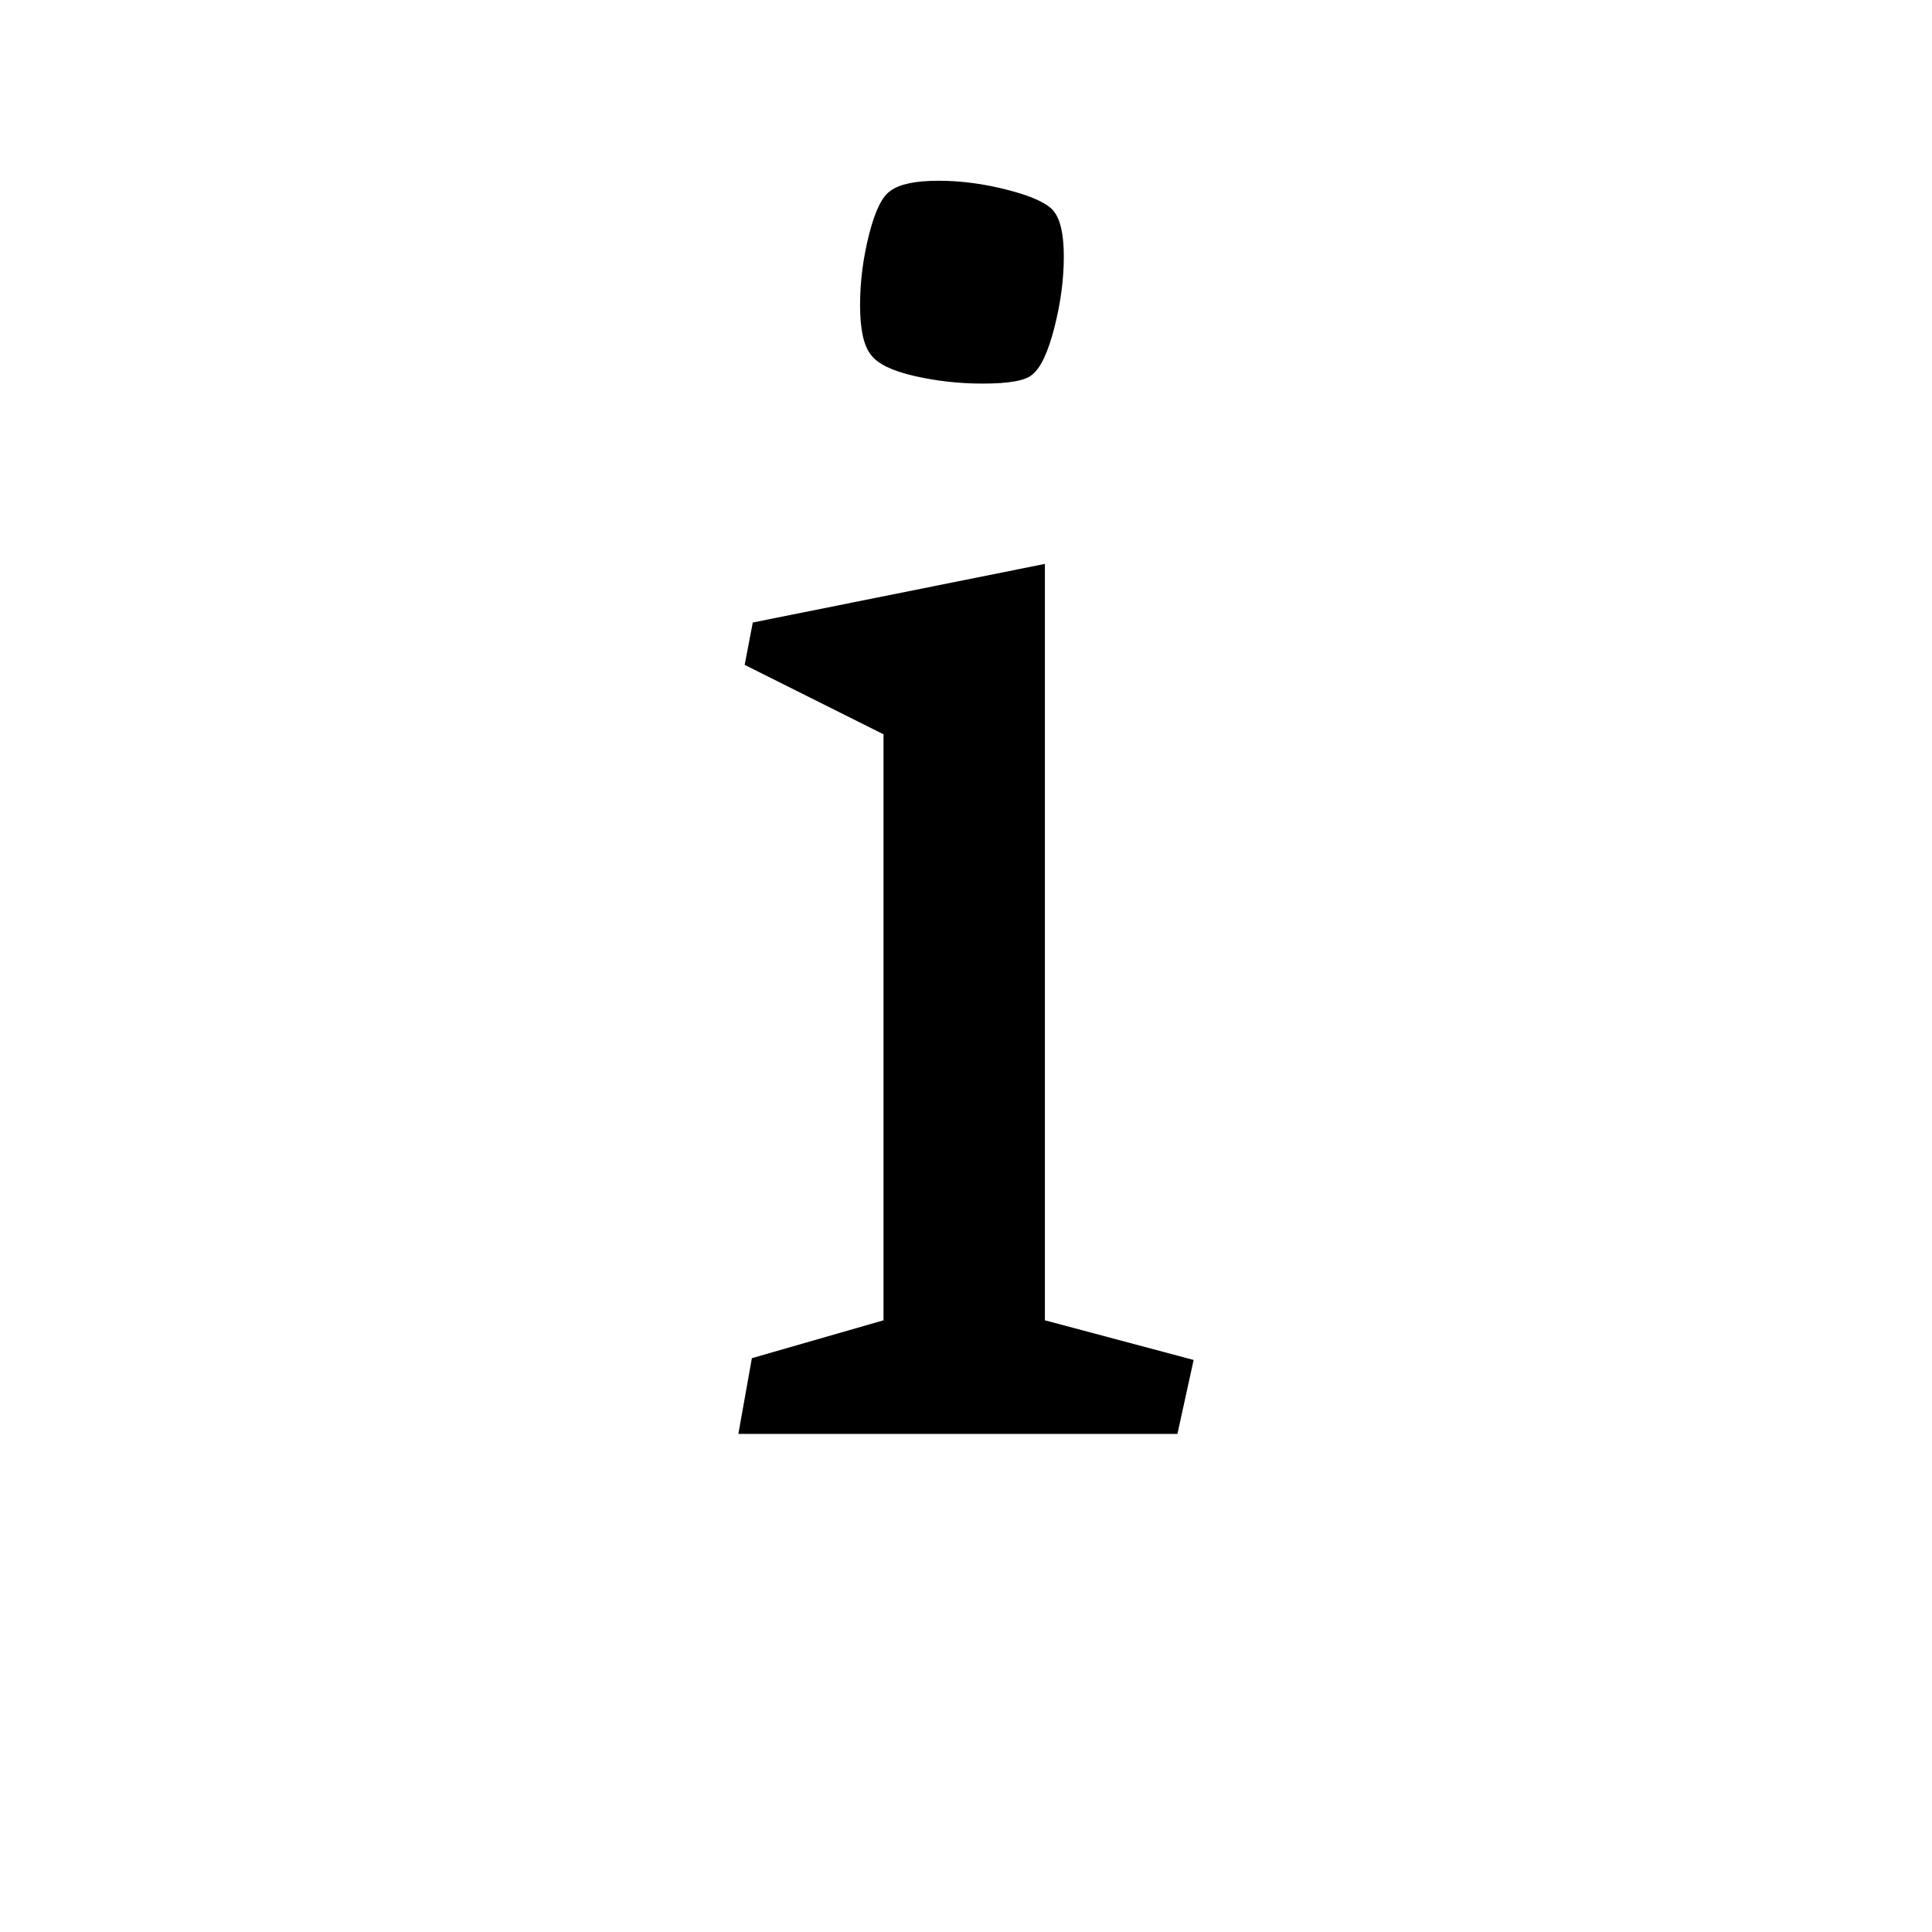
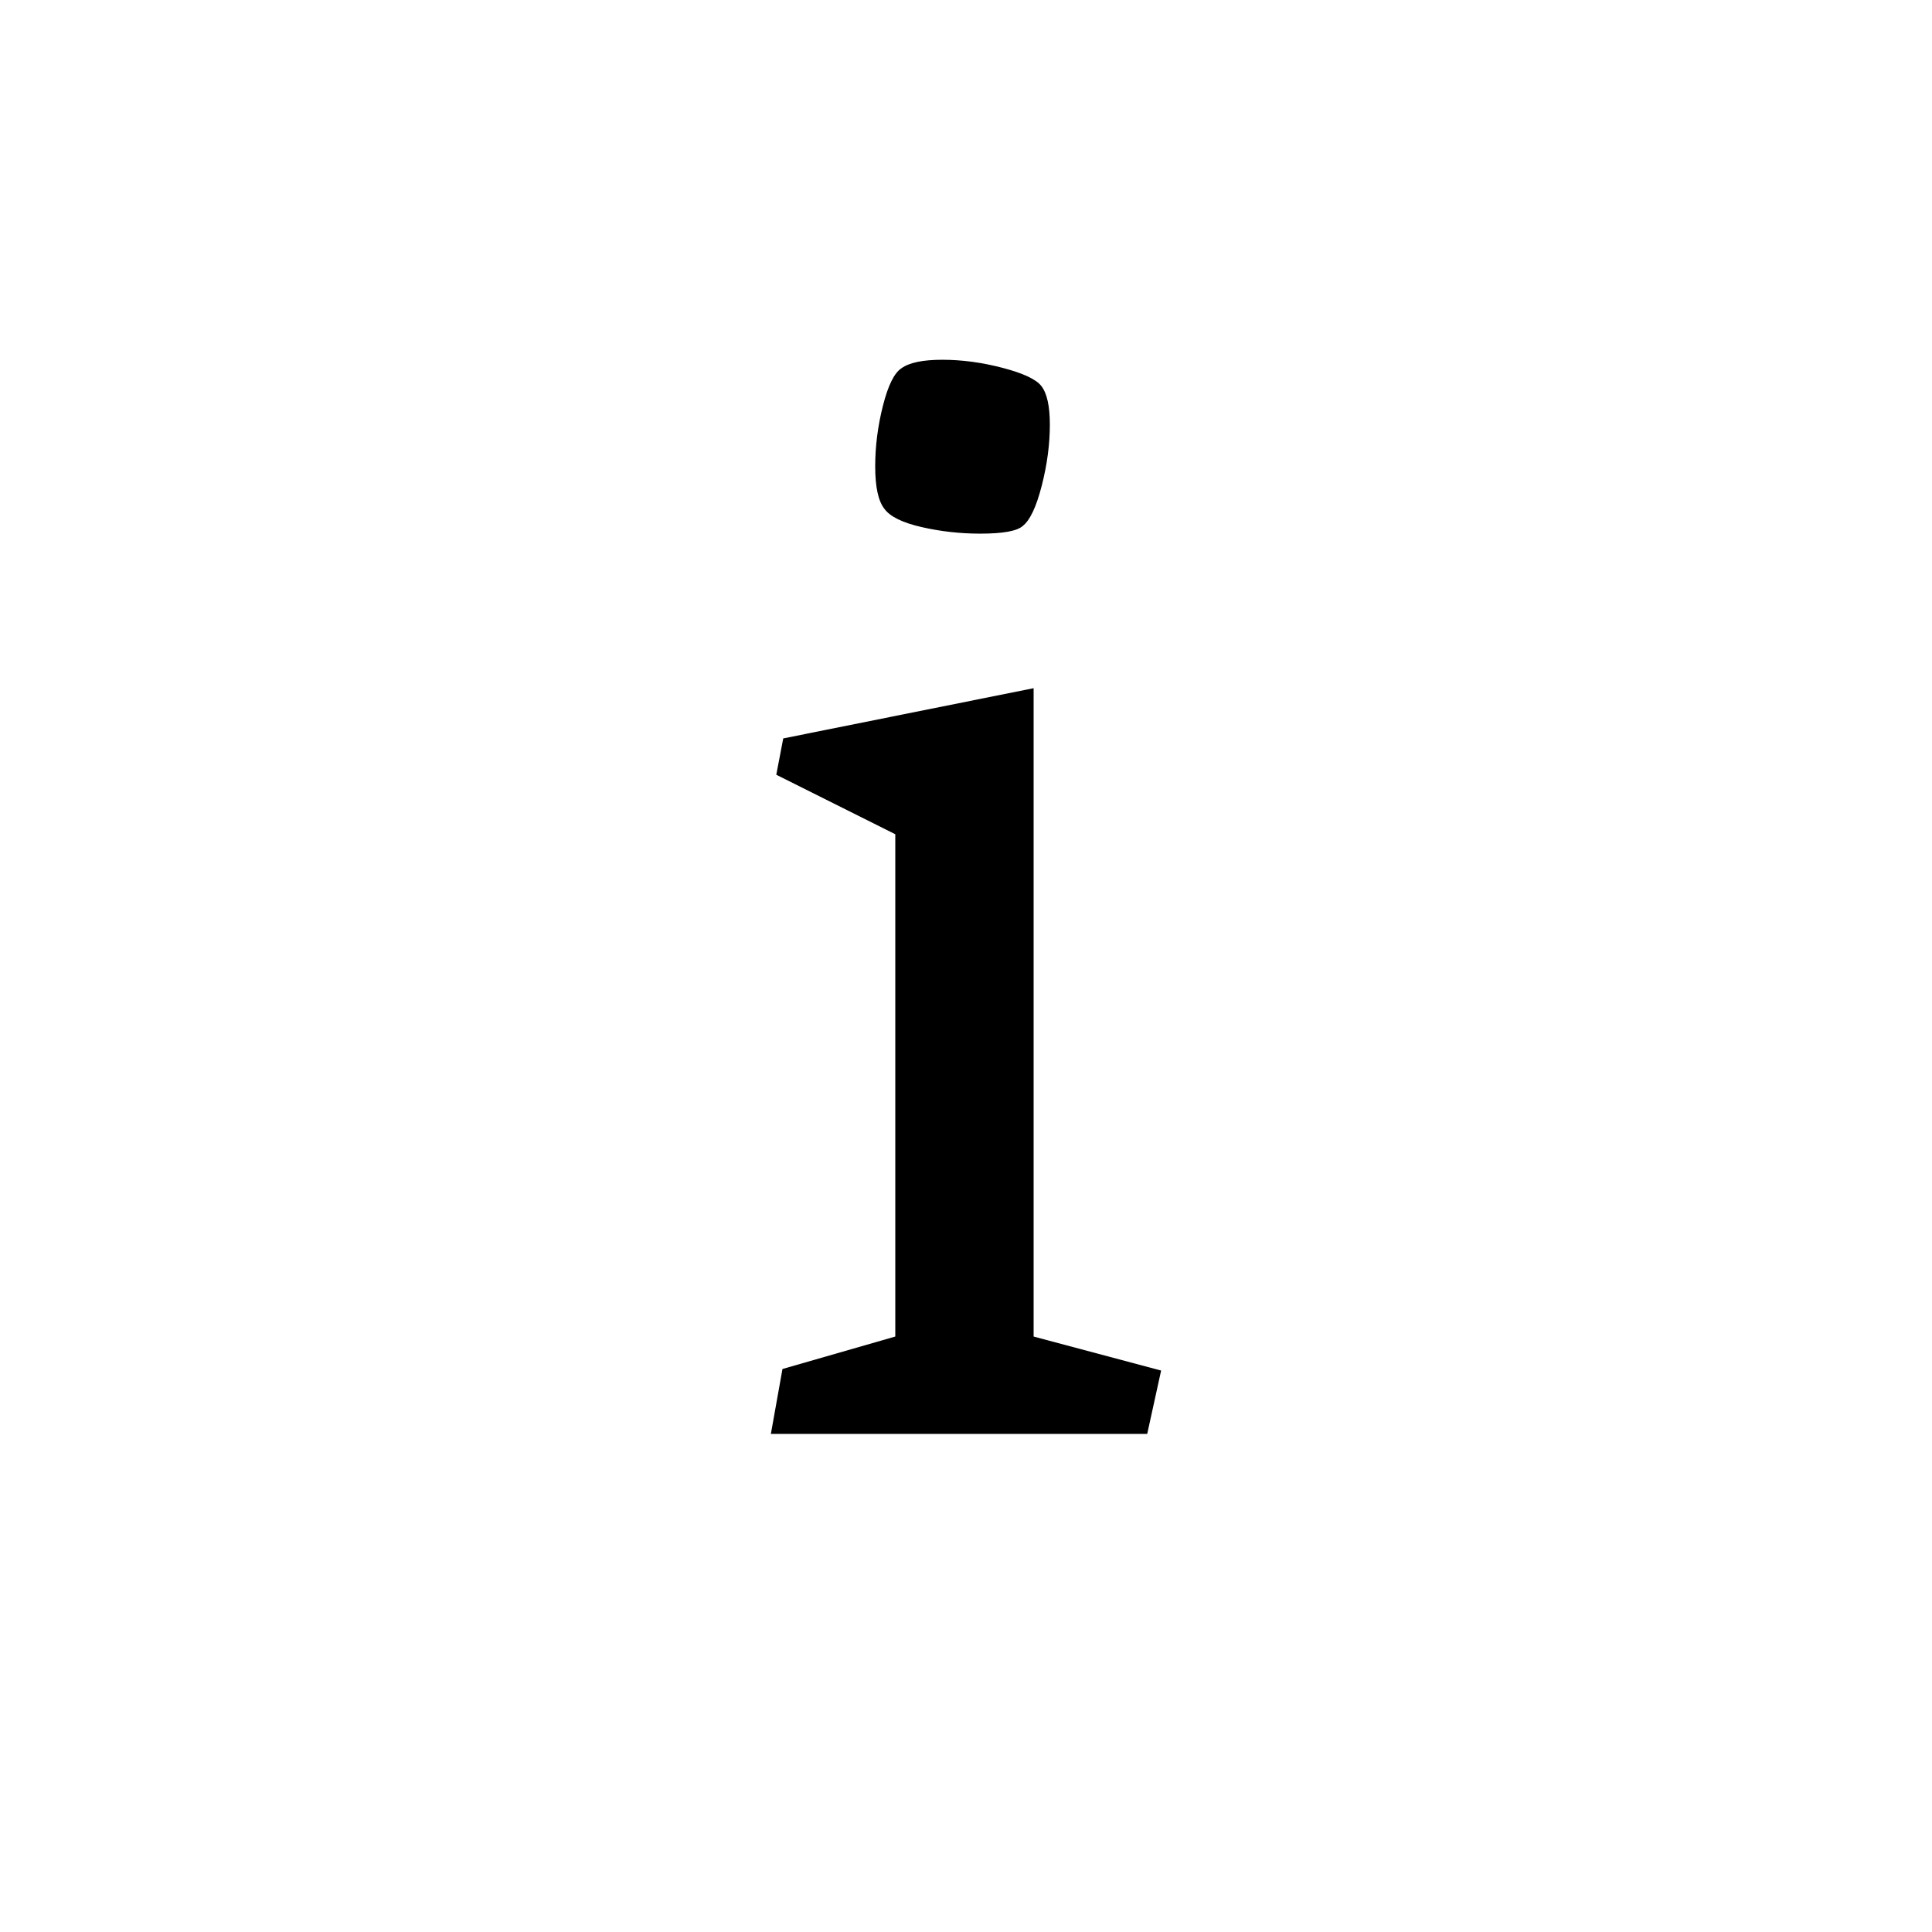
<svg xmlns="http://www.w3.org/2000/svg" height="512" width="512">
  <style>
path { fill: black; fill-rule: nonzero; }
</style>
-   <g transform="translate(8 8) scale(0.238921) translate(731.5 1557) scale(1 -1)">
+   <g transform="translate(8 8) scale(0.2047894) translate(904.5 1816.5) scale(1 -1)">
    <path d="M380,1175 q-11,-10,-55,-10 q-39,0,-76,8.5 q-37,8.5,-48,23.5 q-12,15,-12,55 q0,39,10,78.5 q10,39.5,24,48.5 q15,11,53,11 q38,0,78,-10.5 q40,-10.5,50,-23.5 q11,-14,11,-50 q0,-38,-10.5,-79 q-10.5,-41,-24.5,-52 z M215,126 l0,650 l-154,77 l9,47 l324,65 l0,-839 l165,-44 l-18,-82 l-487,0 l15,84 l146,42 z" />
  </g>
</svg>
